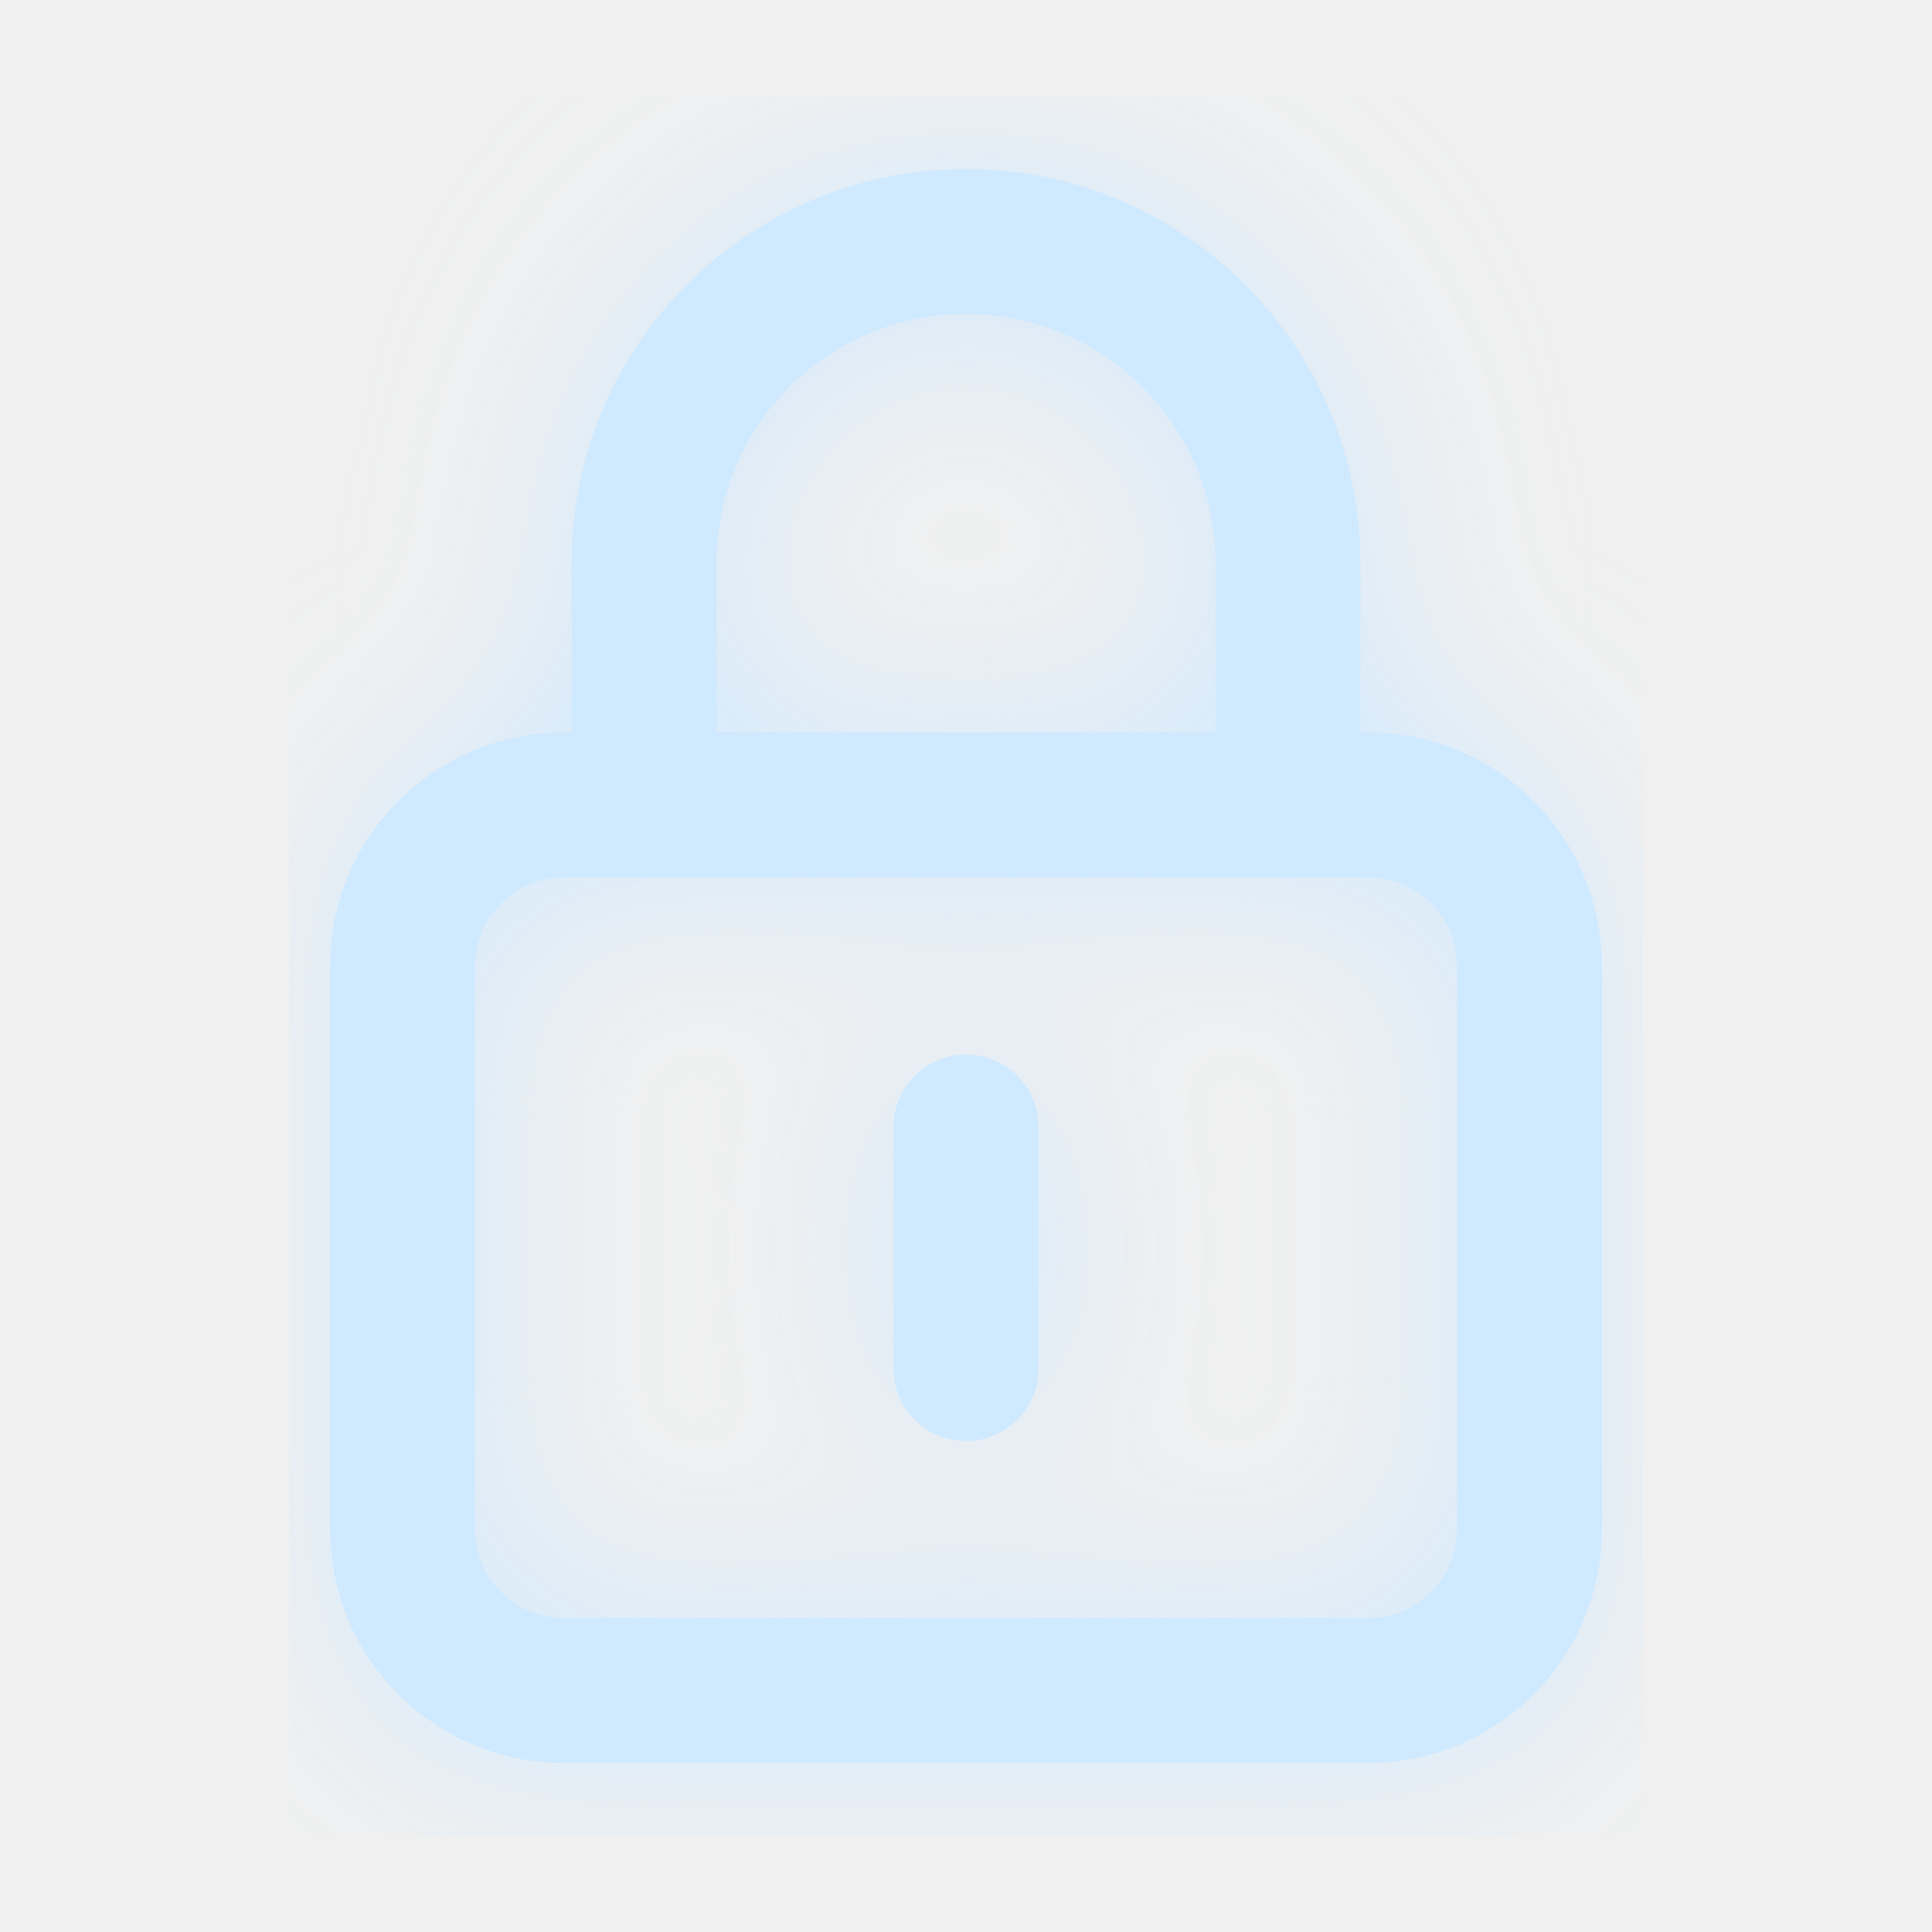
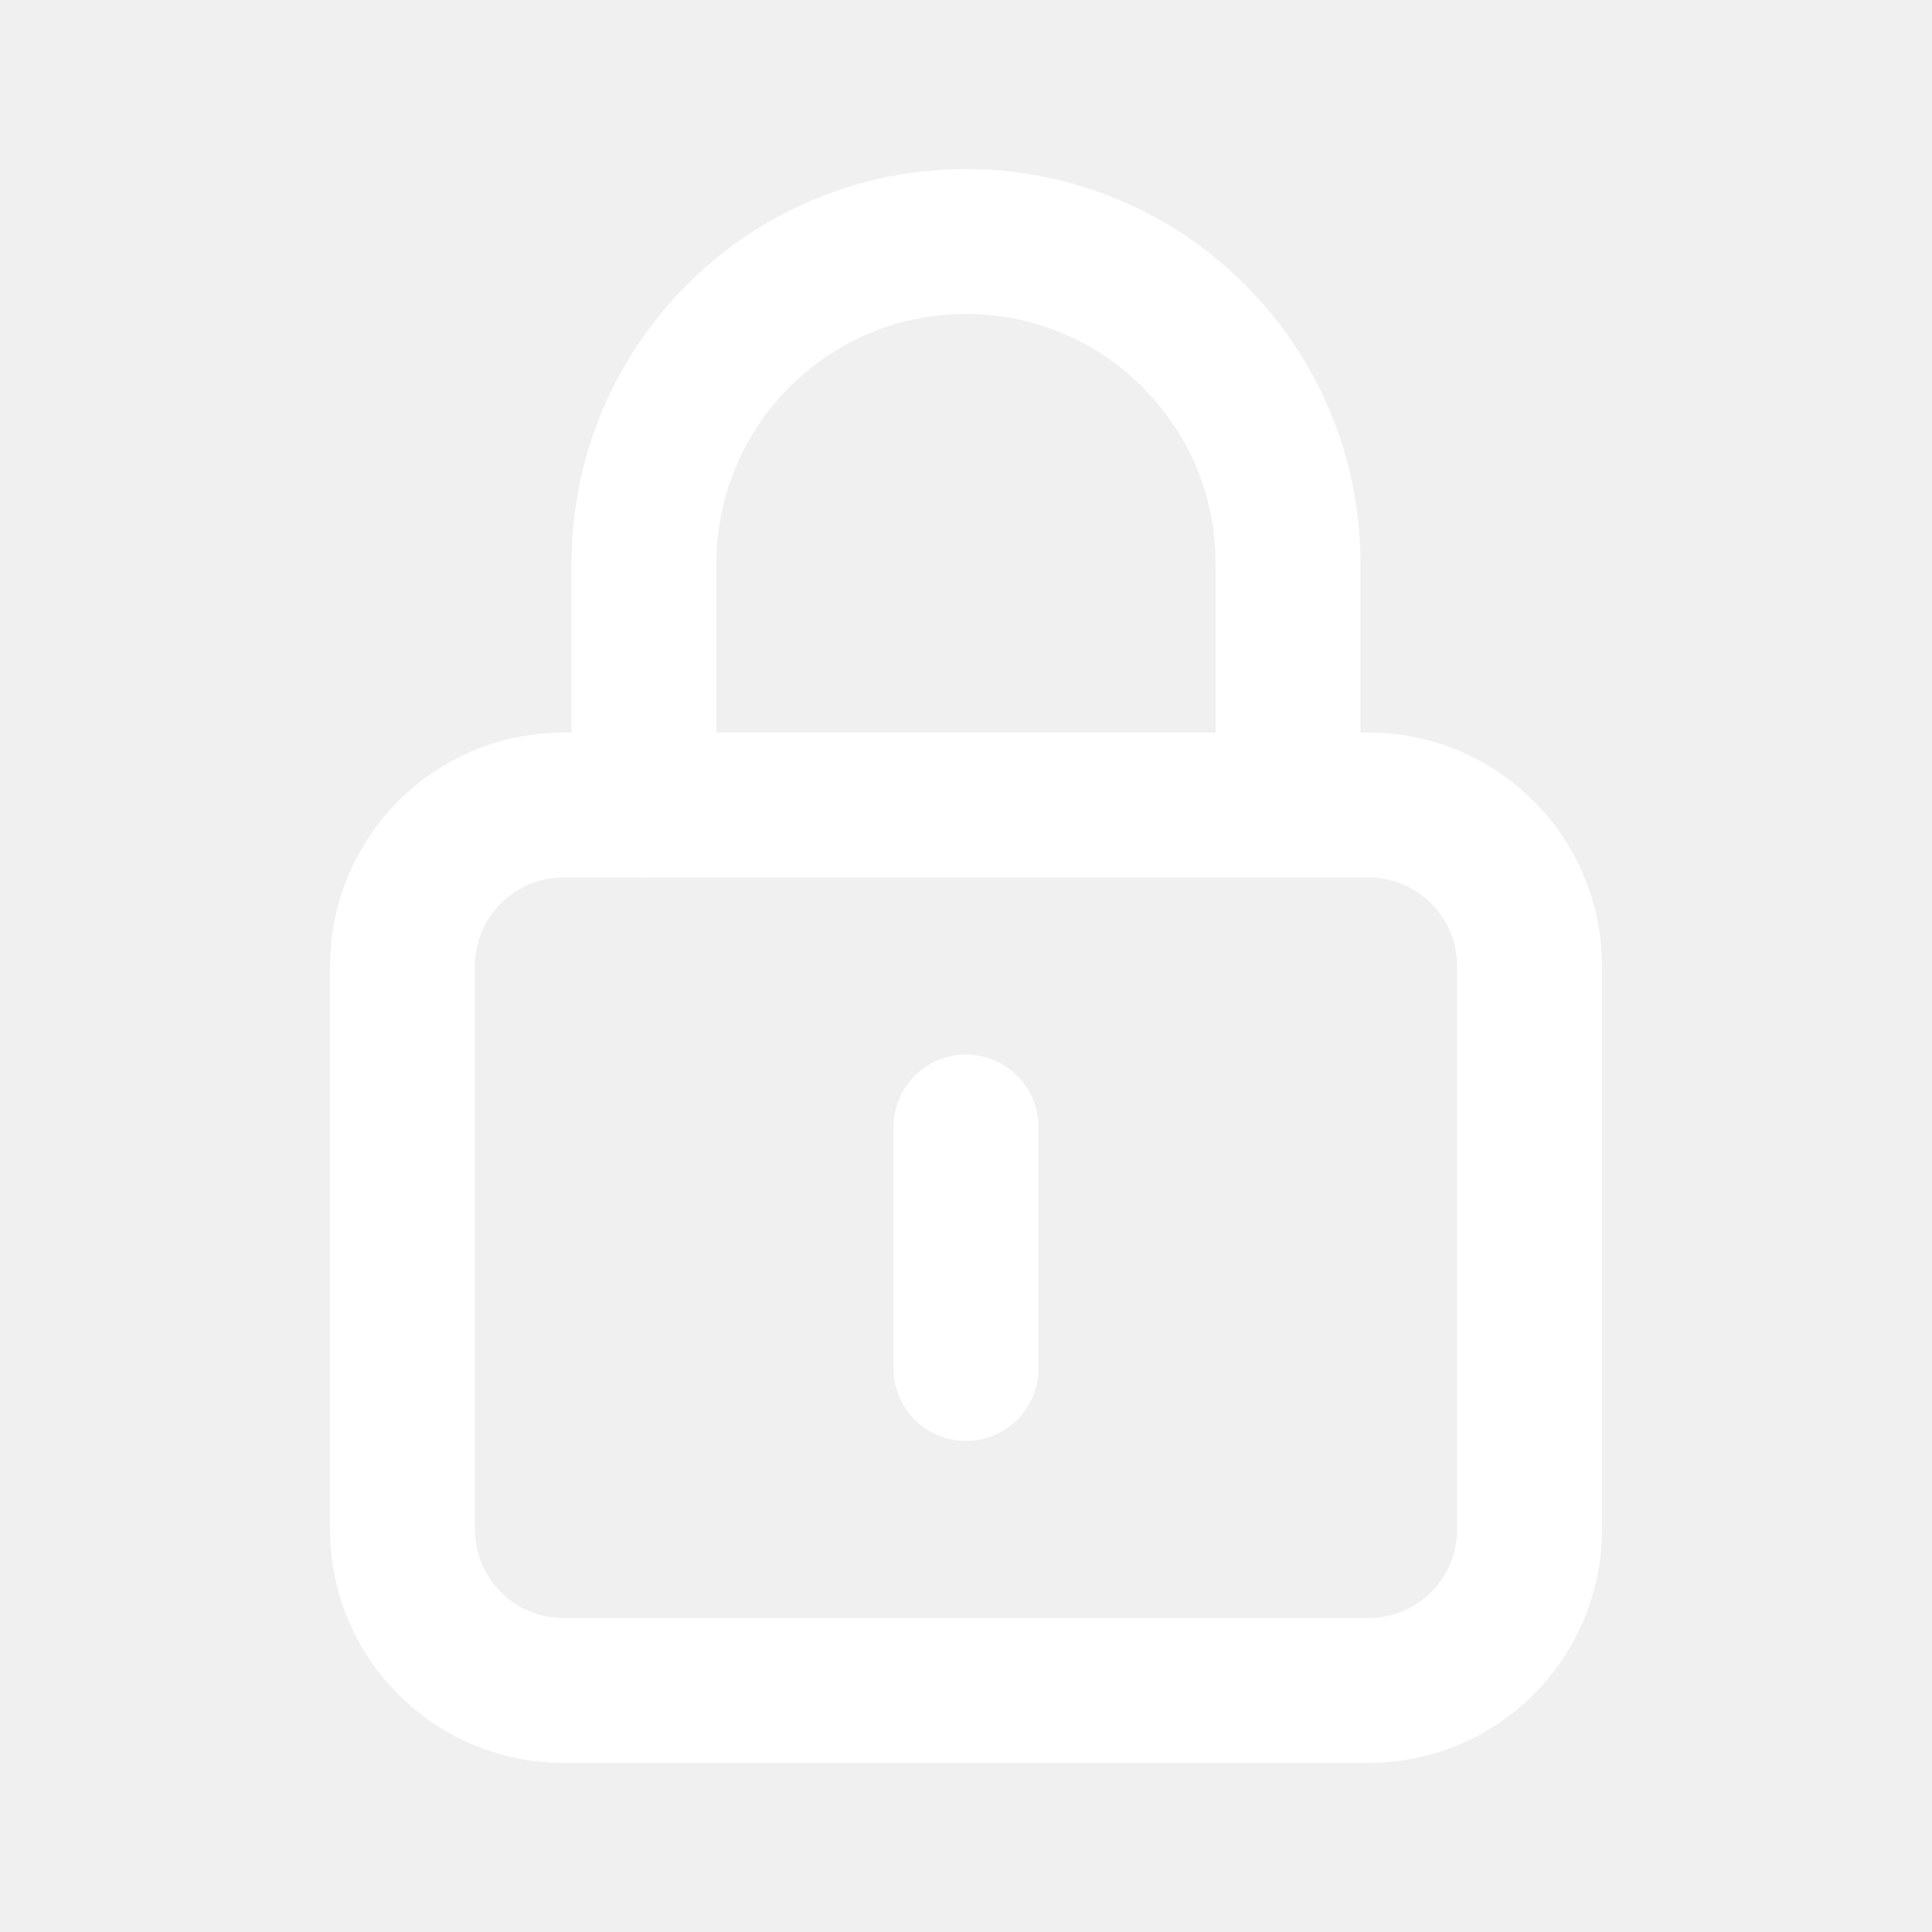
- <svg xmlns="http://www.w3.org/2000/svg" viewBox="0 0 24 24" fill="none">
-   <defs>
-     <filter id="g">
-       <feGaussianBlur stdDeviation="1.2" result="b" />
-       <feMerge>
-         <feMergeNode in="b" />
-         <feMergeNode in="SourceGraphic" />
-       </feMerge>
-     </filter>
-   </defs>
-   <g stroke="#cfe9ff" stroke-width="1.8" stroke-linecap="round" stroke-linejoin="round" filter="url(#g)">
-     <rect x="5" y="10" width="14" height="11" rx="2" />
-     <path d="M8 10V7a4 4 0 0 1 8 0v3" />
-     <path d="M12 14v3" />
-   </g>
+ <svg xmlns="http://www.w3.org/2000/svg" viewBox="0 0 24 24" fill="none" stroke="#fff" stroke-width="1.8" stroke-linecap="round" stroke-linejoin="round">
+   <rect x="5" y="10" width="14" height="11" rx="2" />
+   <path d="M8 10V7a4 4 0 0 1 8 0v3" />
+   <path d="M12 14v3" />
</svg>
